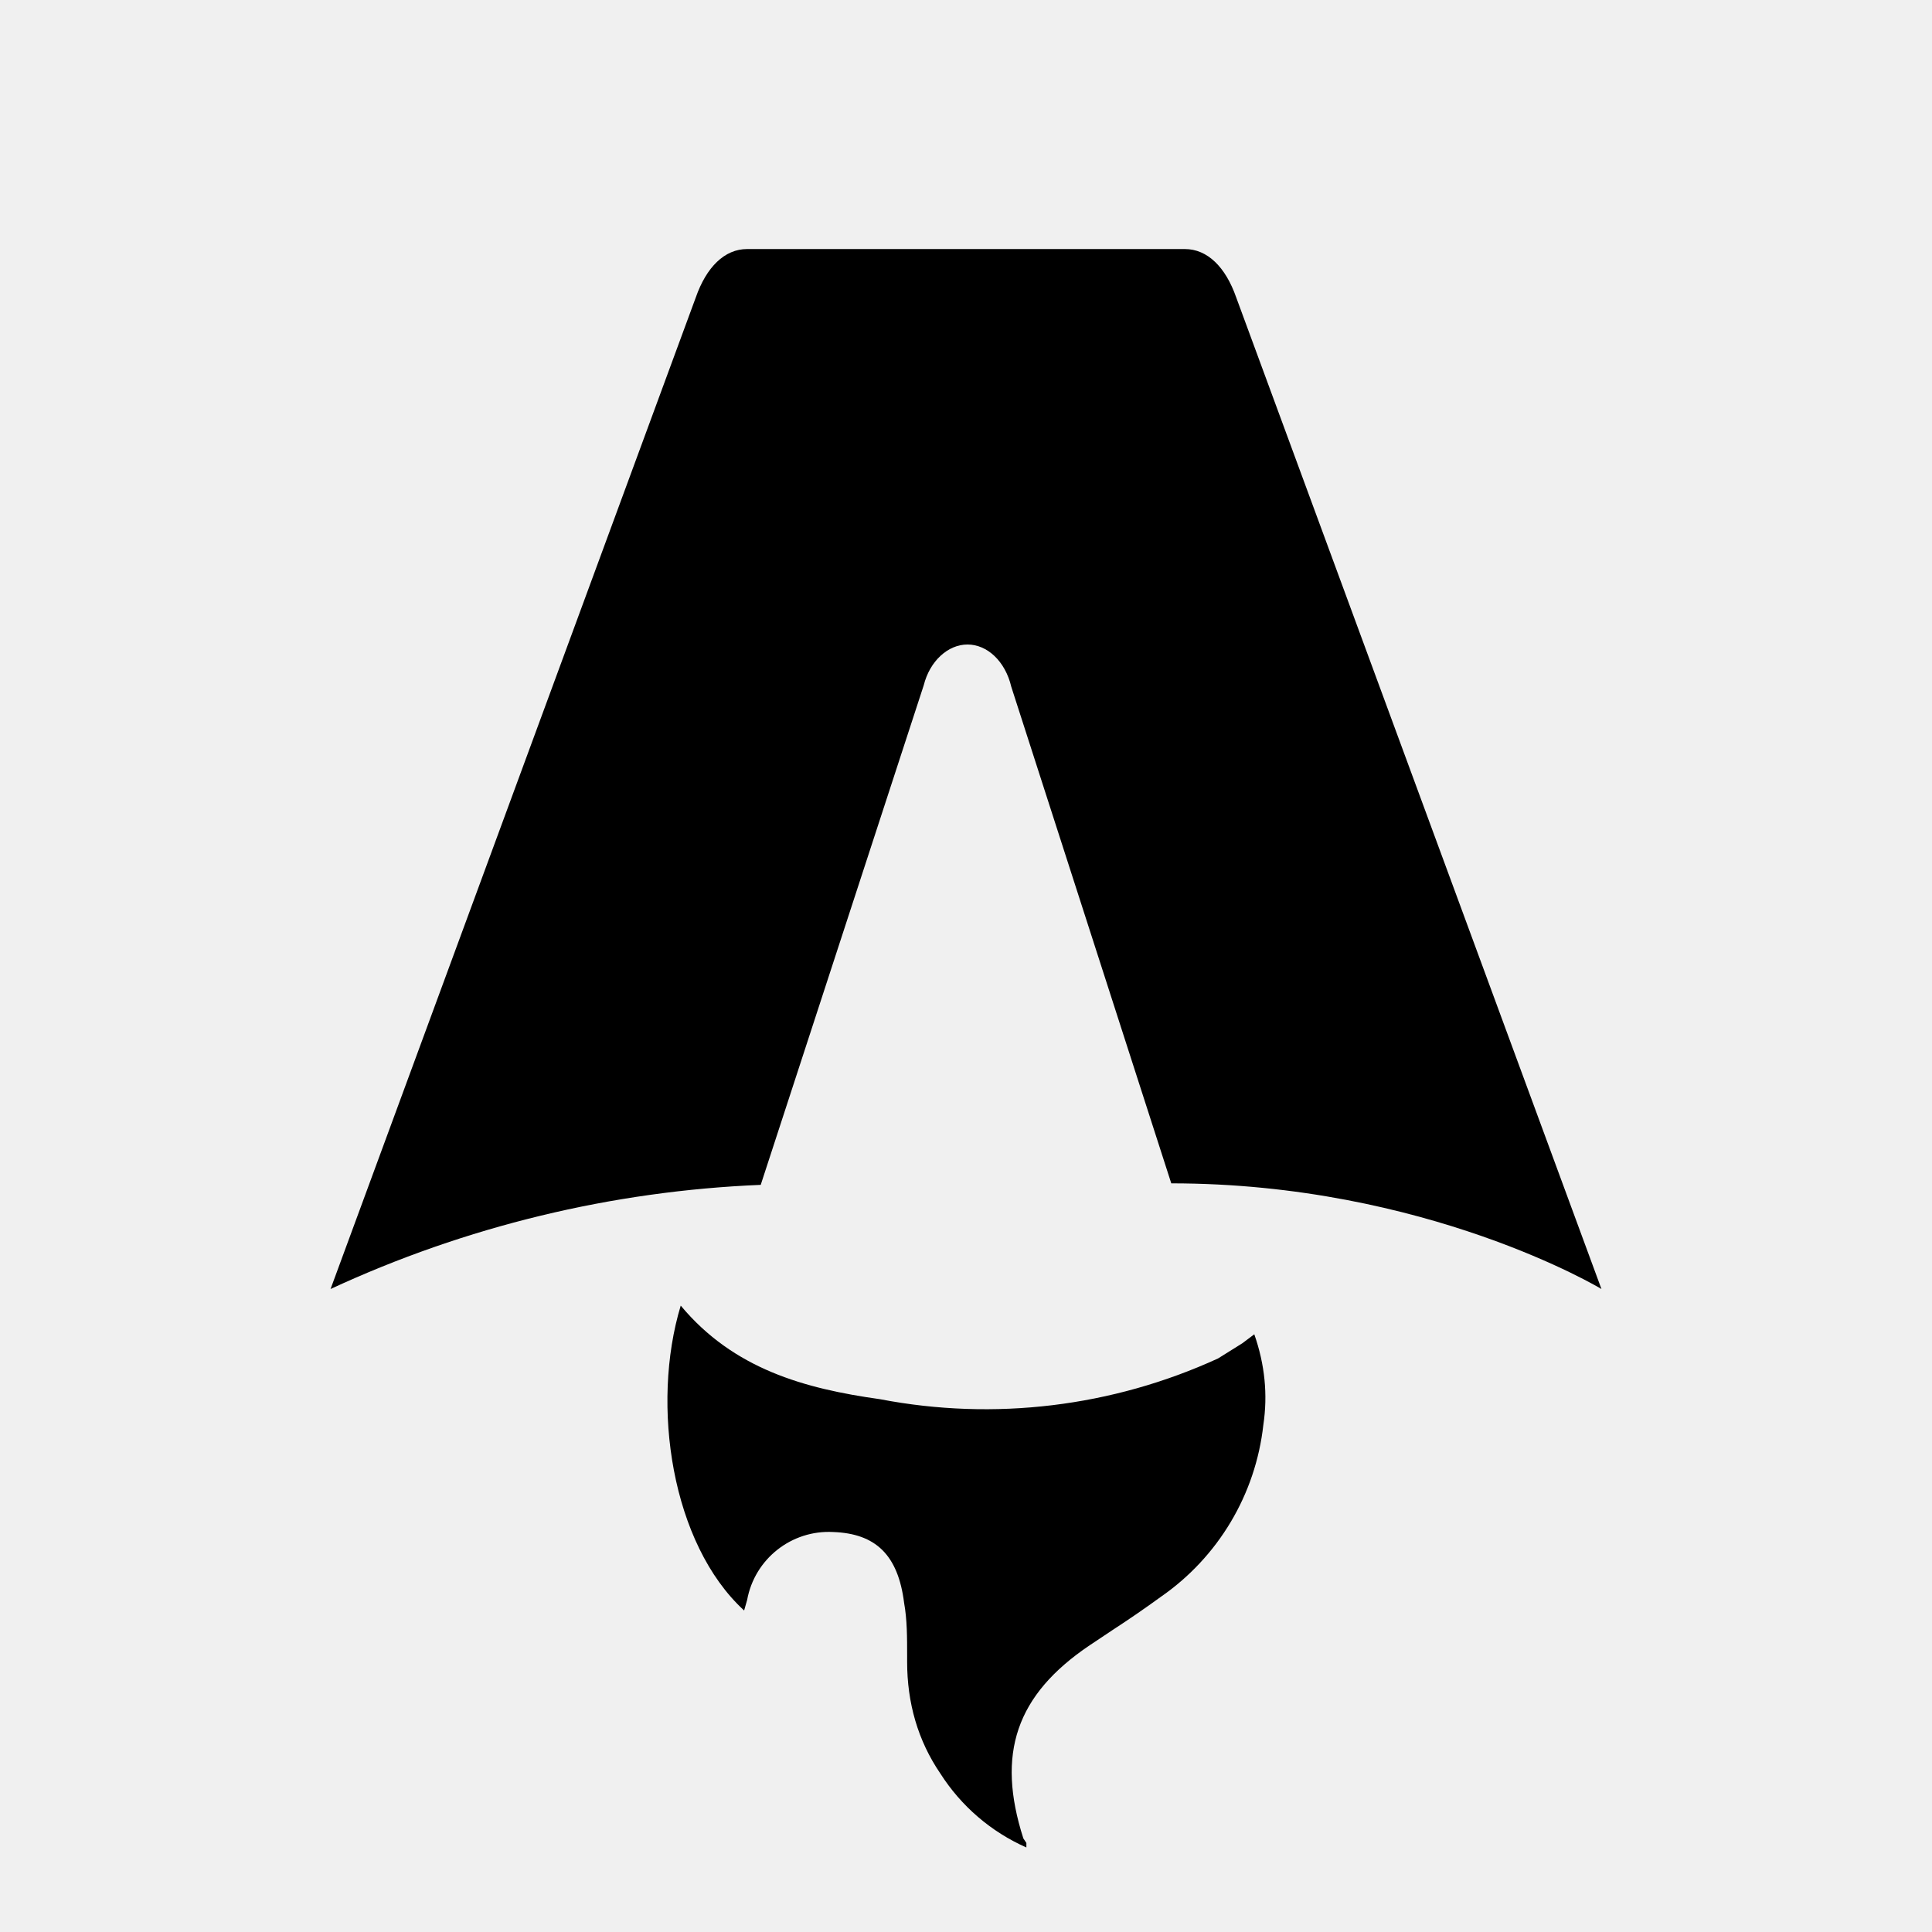
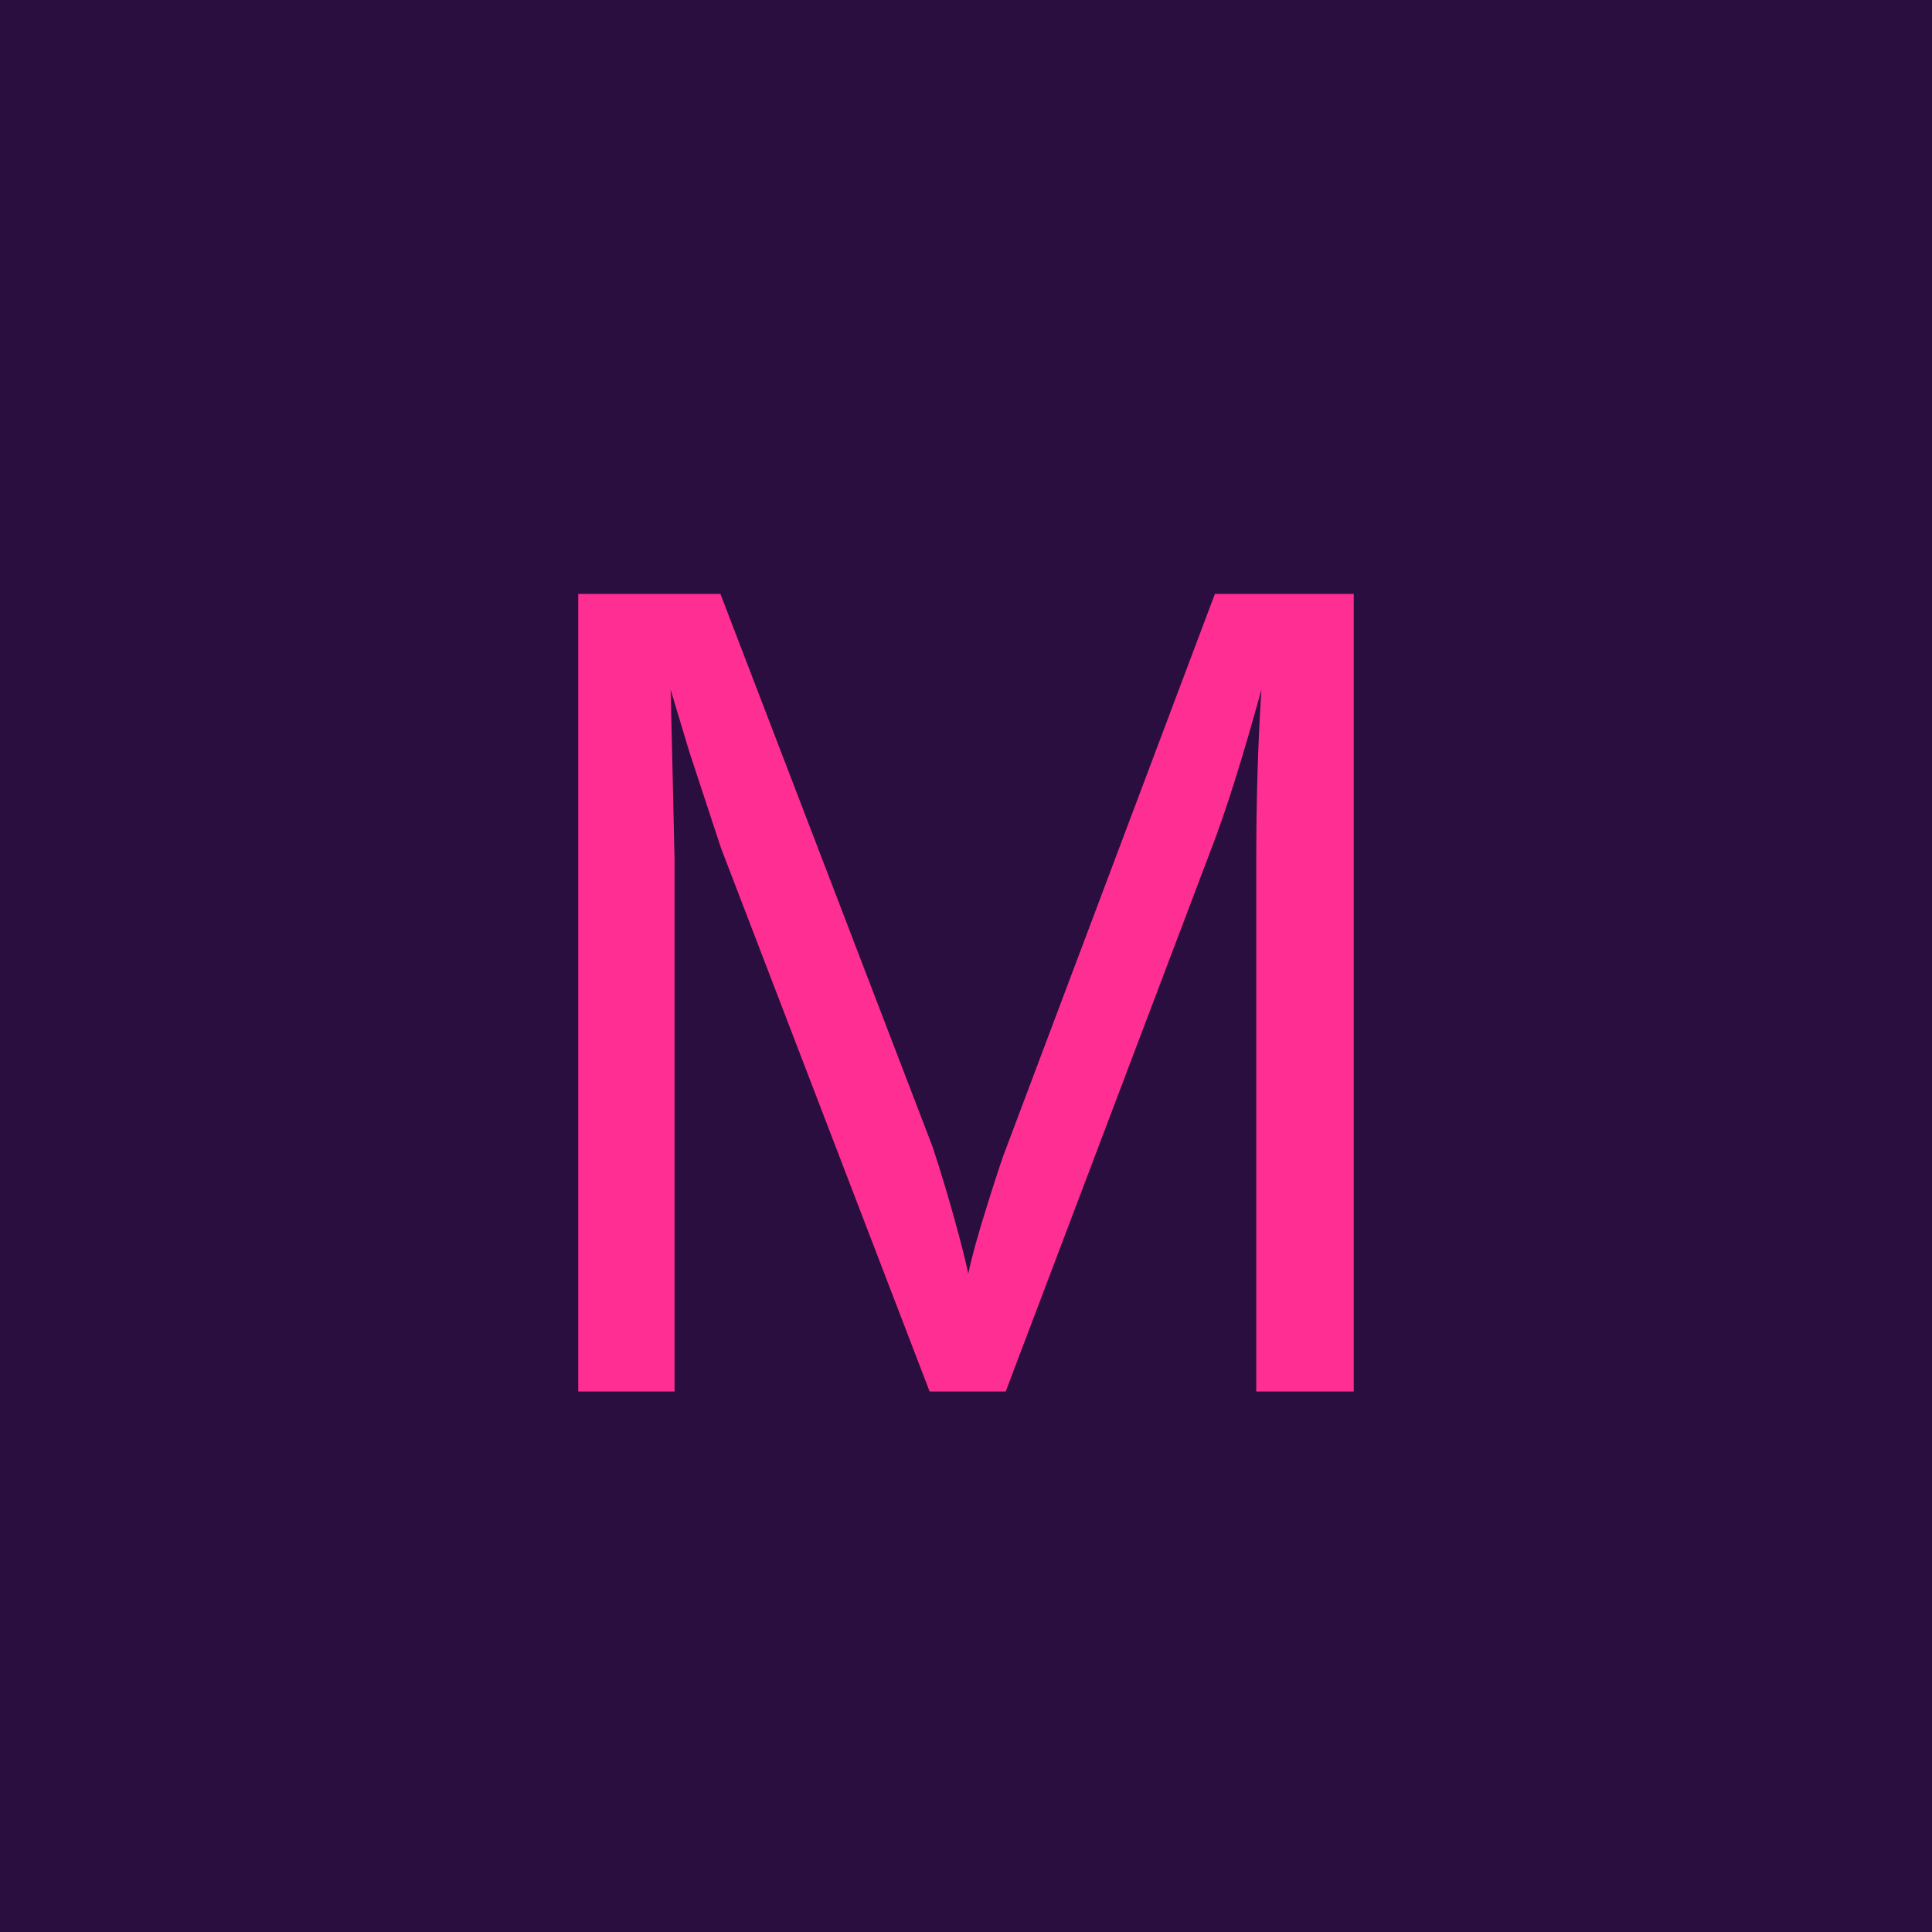
- <svg xmlns="http://www.w3.org/2000/svg" fill="none" viewBox="0 0 128 128">
-   <path d="M50.4 78.5a75.1 75.1 0 0 0-28.5 6.9l24.2-65.7c.7-2 1.9-3.2 3.4-3.2h29c1.5 0 2.7 1.2 3.4 3.2l24.2 65.7s-11.6-7-28.5-7L67 45.5c-.4-1.7-1.6-2.8-2.9-2.8-1.3 0-2.5 1.1-2.9 2.7L50.4 78.5Zm-1.1 28.2Zm-4.2-20.2c-2 6.6-.6 15.8 4.2 20.2a17.5 17.5 0 0 1 .2-.7 5.5 5.5 0 0 1 5.7-4.5c2.8.1 4.3 1.5 4.7 4.7.2 1.1.2 2.3.2 3.5v.4c0 2.7.7 5.2 2.2 7.4a13 13 0 0 0 5.7 4.9v-.3l-.2-.3c-1.8-5.6-.5-9.5 4.4-12.8l1.5-1a73 73 0 0 0 3.2-2.2 16 16 0 0 0 6.8-11.4c.3-2 .1-4-.6-6l-.8.6-1.6 1a37 37 0 0 1-22.4 2.7c-5-.7-9.7-2-13.2-6.2Z" />
-   <style>
-         path { fill: #000; }
-         @media (prefers-color-scheme: dark) {
-             path { fill: #FFF; }
-         }
-     </style>
+ <svg xmlns="http://www.w3.org/2000/svg" viewBox="0 0 100 100">
+   <rect width="100" height="100" fill="#2A0E3F" />
+   <text x="50%" y="55%" text-anchor="middle" dominant-baseline="middle" font-size="60" fill="#FF2E93" font-family="Arial, sans-serif">
+     M
+   </text>
</svg>
